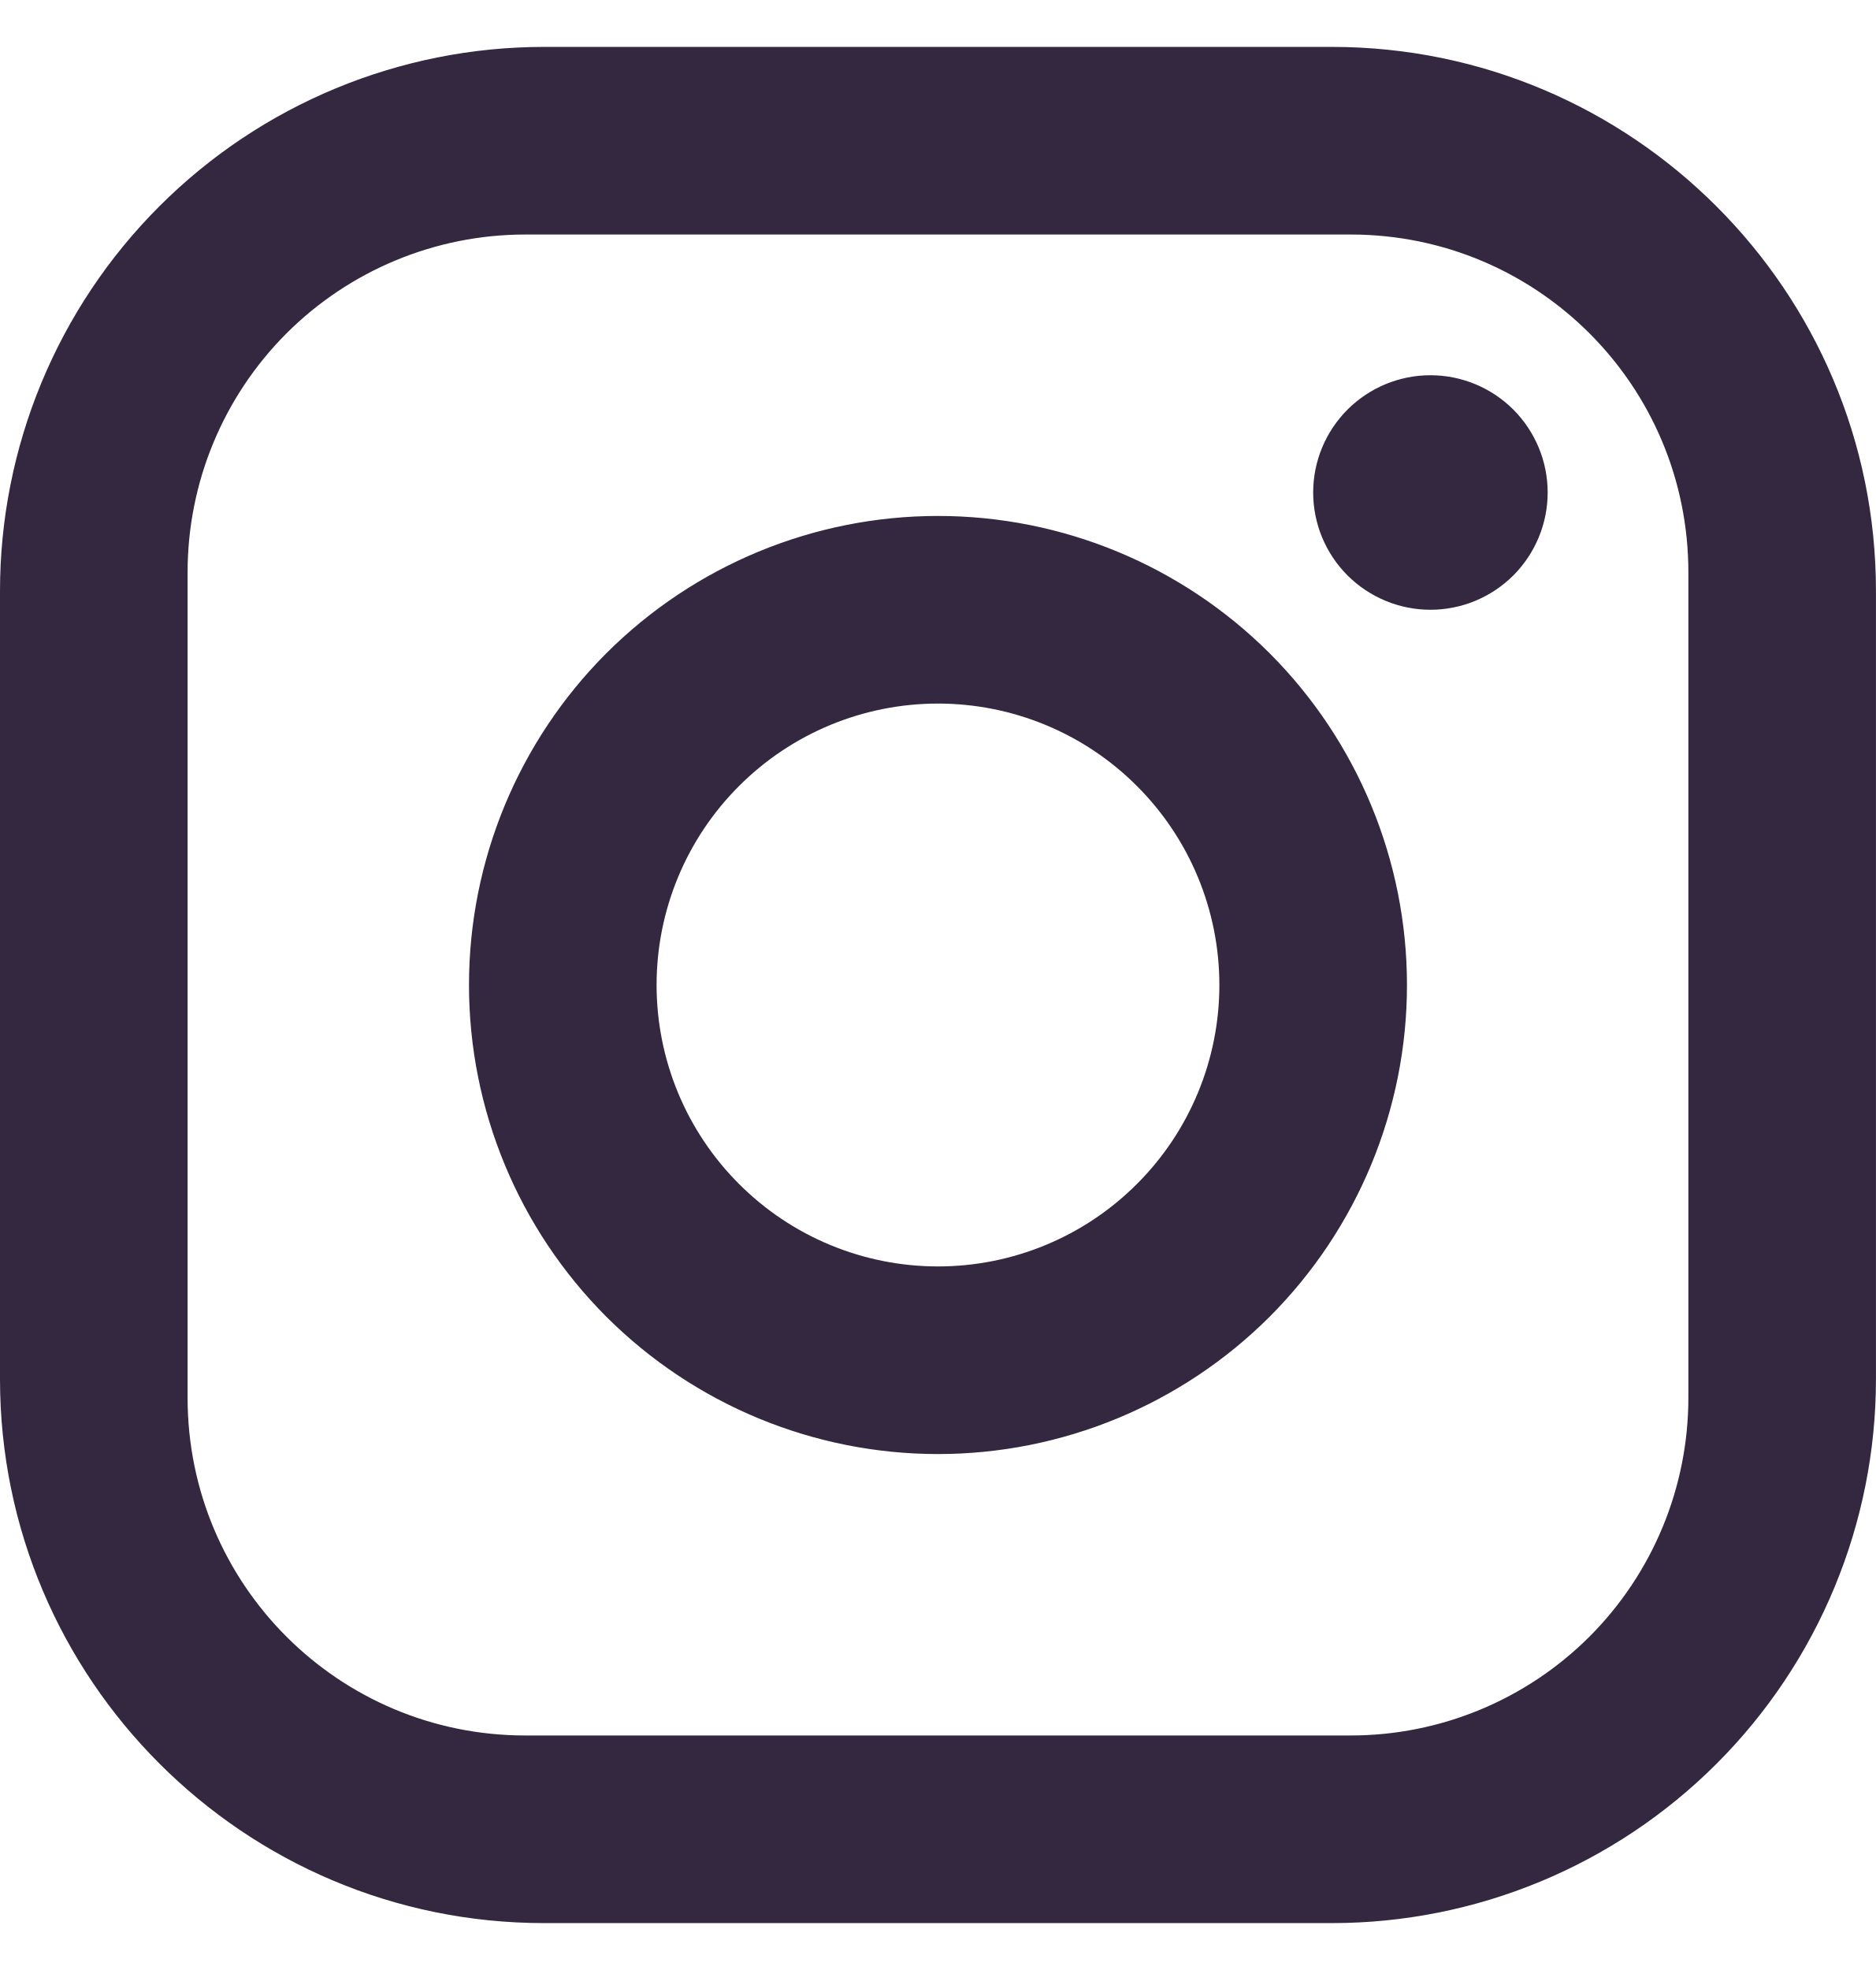
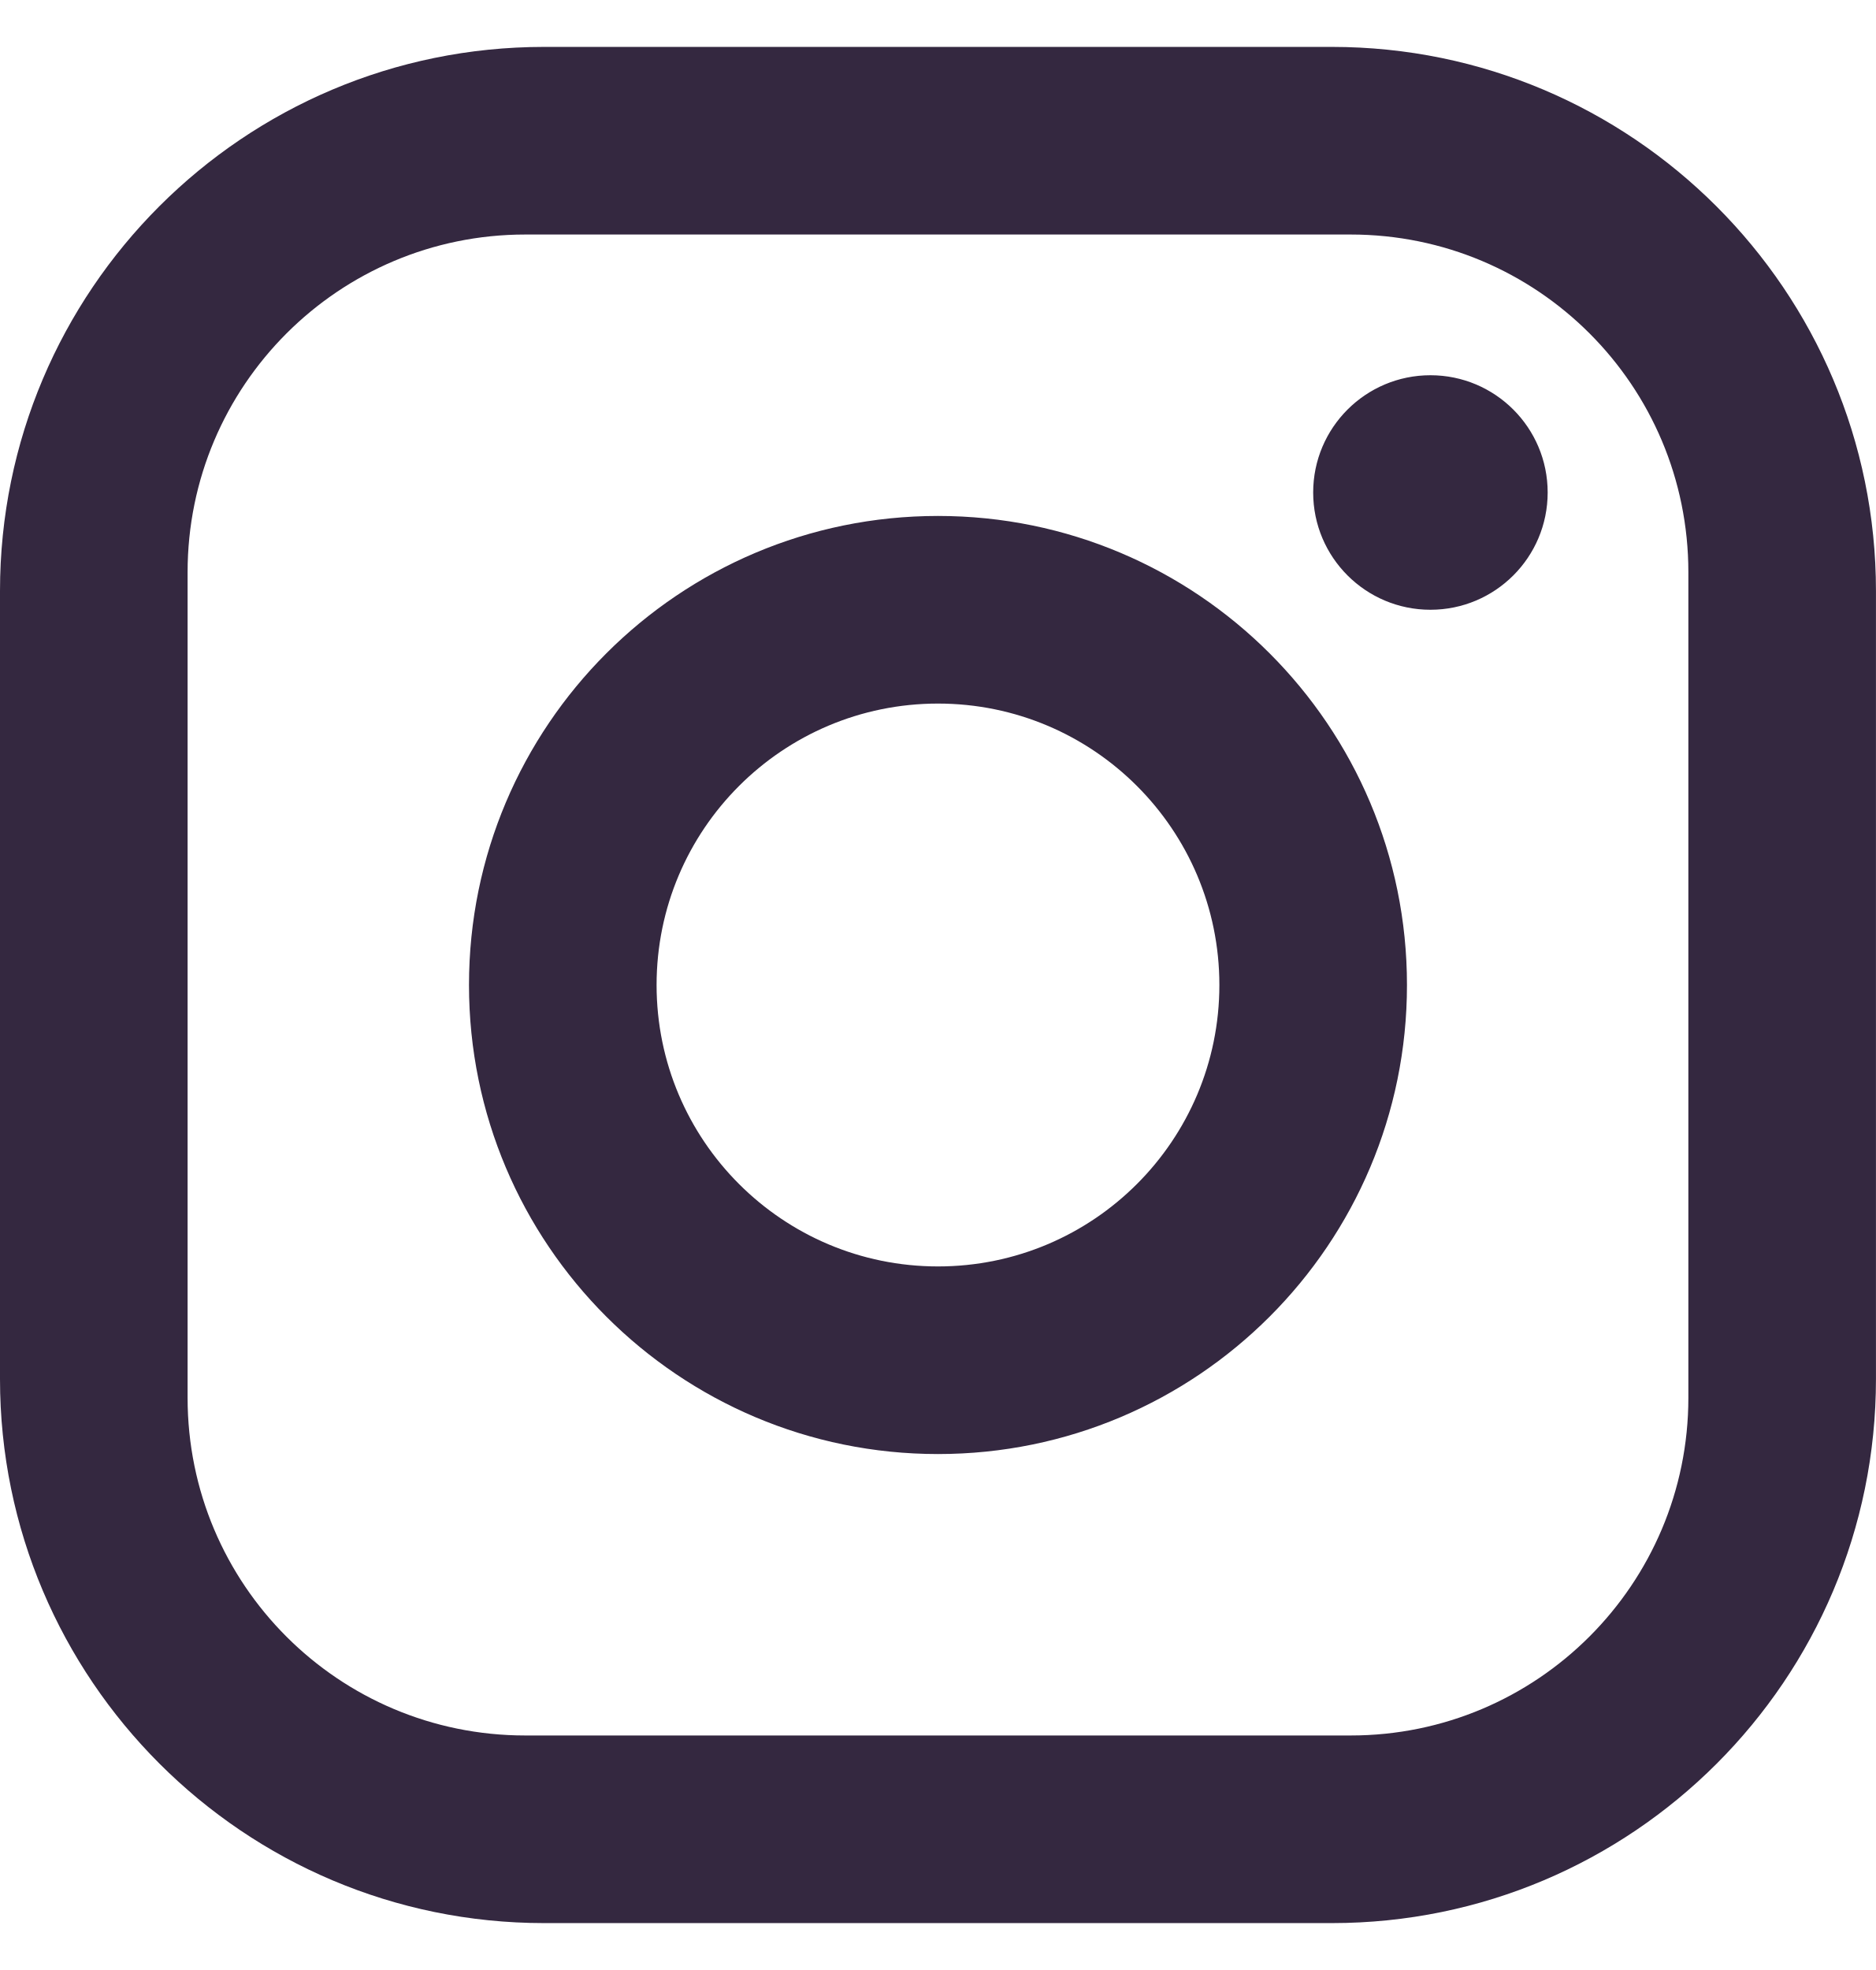
- <svg xmlns="http://www.w3.org/2000/svg" width="20" height="21" viewBox="0 0 20 21" fill="none">
-   <path d="M5.8 0.5H14.2C17.4 0.5 20 3.1 20 6.3V14.7C20 16.238 19.389 17.713 18.301 18.801C17.213 19.889 15.738 20.5 14.2 20.5H5.8C2.6 20.5 0 17.9 0 14.7V6.3C0 4.762 0.611 3.286 1.699 2.199C2.786 1.111 4.262 0.5 5.8 0.5ZM5.6 2.5C4.645 2.5 3.73 2.879 3.054 3.554C2.379 4.23 2 5.145 2 6.1V14.9C2 16.89 3.61 18.5 5.6 18.5H14.4C15.355 18.5 16.27 18.121 16.946 17.446C17.621 16.77 18 15.855 18 14.9V6.1C18 4.11 16.39 2.5 14.4 2.5H5.6ZM15.25 4C15.582 4 15.899 4.132 16.134 4.366C16.368 4.601 16.5 4.918 16.5 5.25C16.5 5.582 16.368 5.899 16.134 6.134C15.899 6.368 15.582 6.5 15.25 6.5C14.918 6.5 14.601 6.368 14.366 6.134C14.132 5.899 14 5.582 14 5.25C14 4.918 14.132 4.601 14.366 4.366C14.601 4.132 14.918 4 15.25 4ZM10 5.5C11.326 5.5 12.598 6.027 13.536 6.964C14.473 7.902 15 9.174 15 10.5C15 11.826 14.473 13.098 13.536 14.036C12.598 14.973 11.326 15.5 10 15.5C8.674 15.5 7.402 14.973 6.464 14.036C5.527 13.098 5 11.826 5 10.5C5 9.174 5.527 7.902 6.464 6.964C7.402 6.027 8.674 5.5 10 5.5ZM10 7.5C9.204 7.5 8.441 7.816 7.879 8.379C7.316 8.941 7 9.704 7 10.5C7 11.296 7.316 12.059 7.879 12.621C8.441 13.184 9.204 13.5 10 13.5C10.796 13.5 11.559 13.184 12.121 12.621C12.684 12.059 13 11.296 13 10.5C13 9.704 12.684 8.941 12.121 8.379C11.559 7.816 10.796 7.5 10 7.5Z" fill="#342840" />
+ <svg xmlns="http://www.w3.org/2000/svg" width="20" height="21" fill="none">
+   <path d="M5.8.5h8.4C17.4.5 20 3.1 20 6.3v8.4a5.8 5.8 0 0 1-5.8 5.8H5.8c-3.2 0-5.8-2.6-5.8-5.8V6.3A5.8 5.8 0 0 1 5.8.5zm-.2 2A3.6 3.6 0 0 0 2 6.1v8.8c0 1.99 1.61 3.6 3.6 3.6h8.8a3.6 3.6 0 0 0 3.6-3.6V6.1c0-1.99-1.61-3.6-3.6-3.6H5.6zM15.25 4a1.25 1.25 0 1 1 0 2.5 1.25 1.25 0 0 1 0-2.5zM10 5.5a5 5 0 1 1 0 10 5 5 0 0 1 0-10zm0 2a3 3 0 1 0 0 6 3 3 0 0 0 0-6z" fill="#342840" />
</svg>
